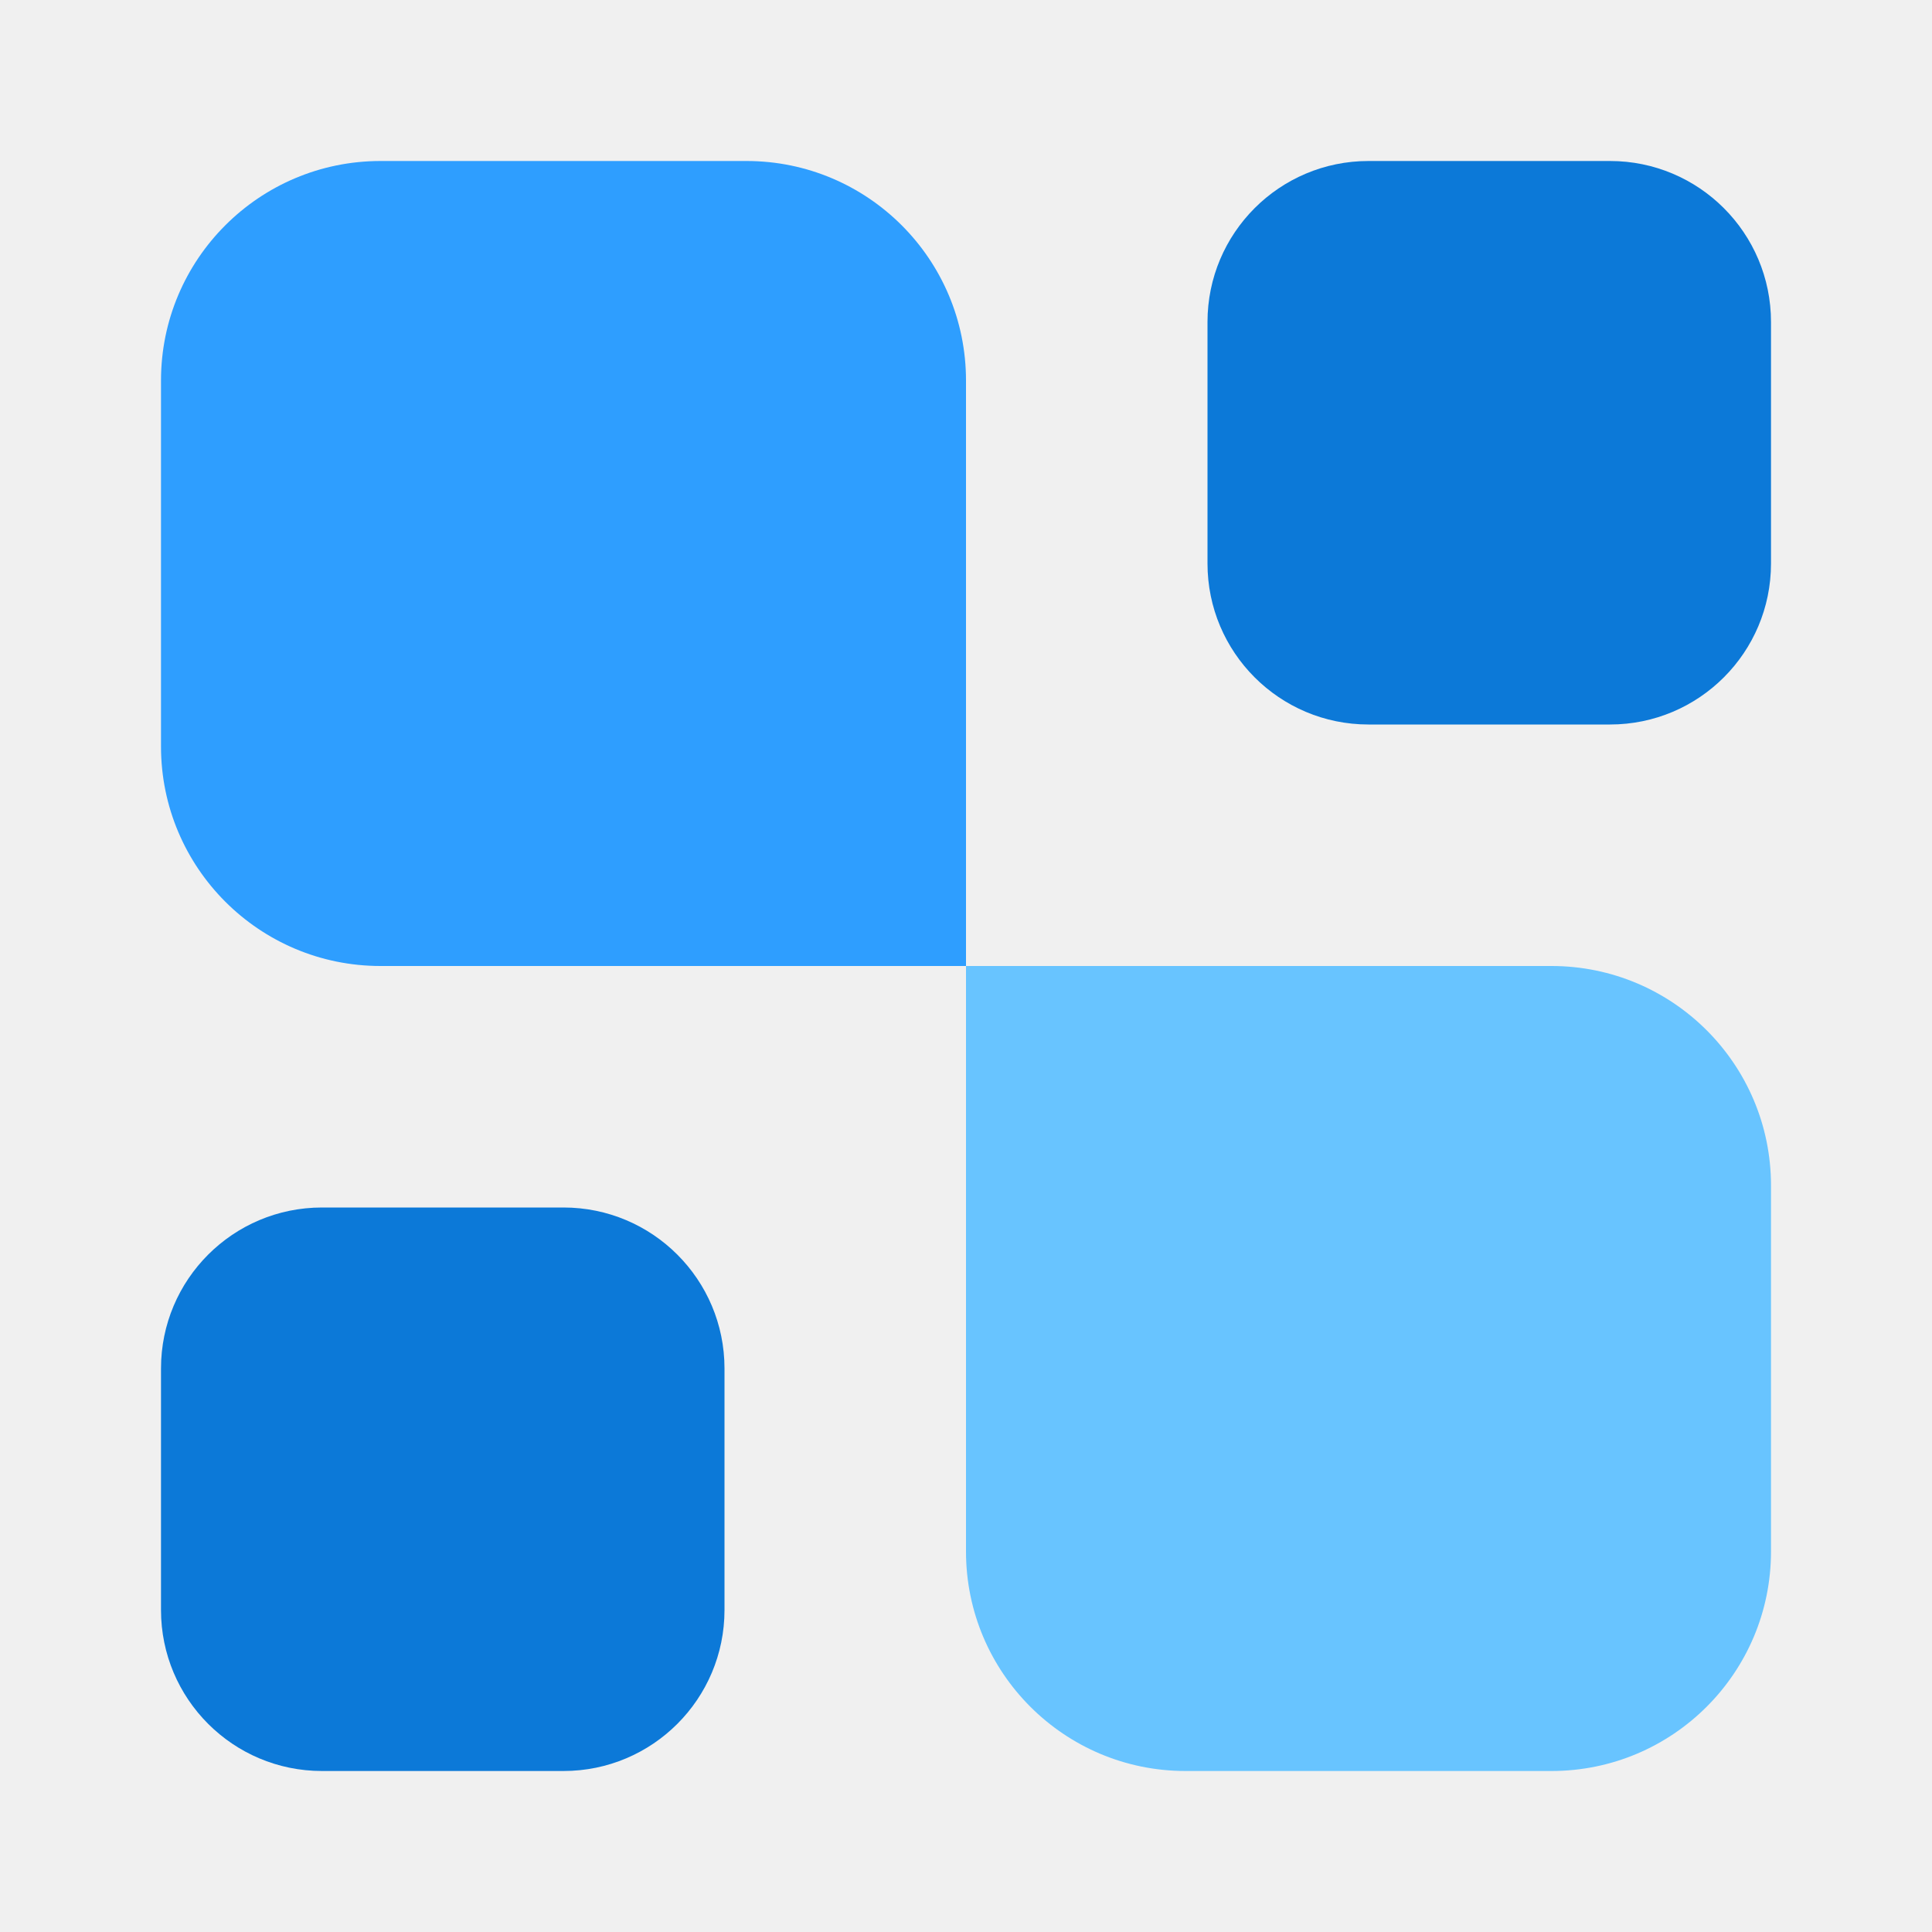
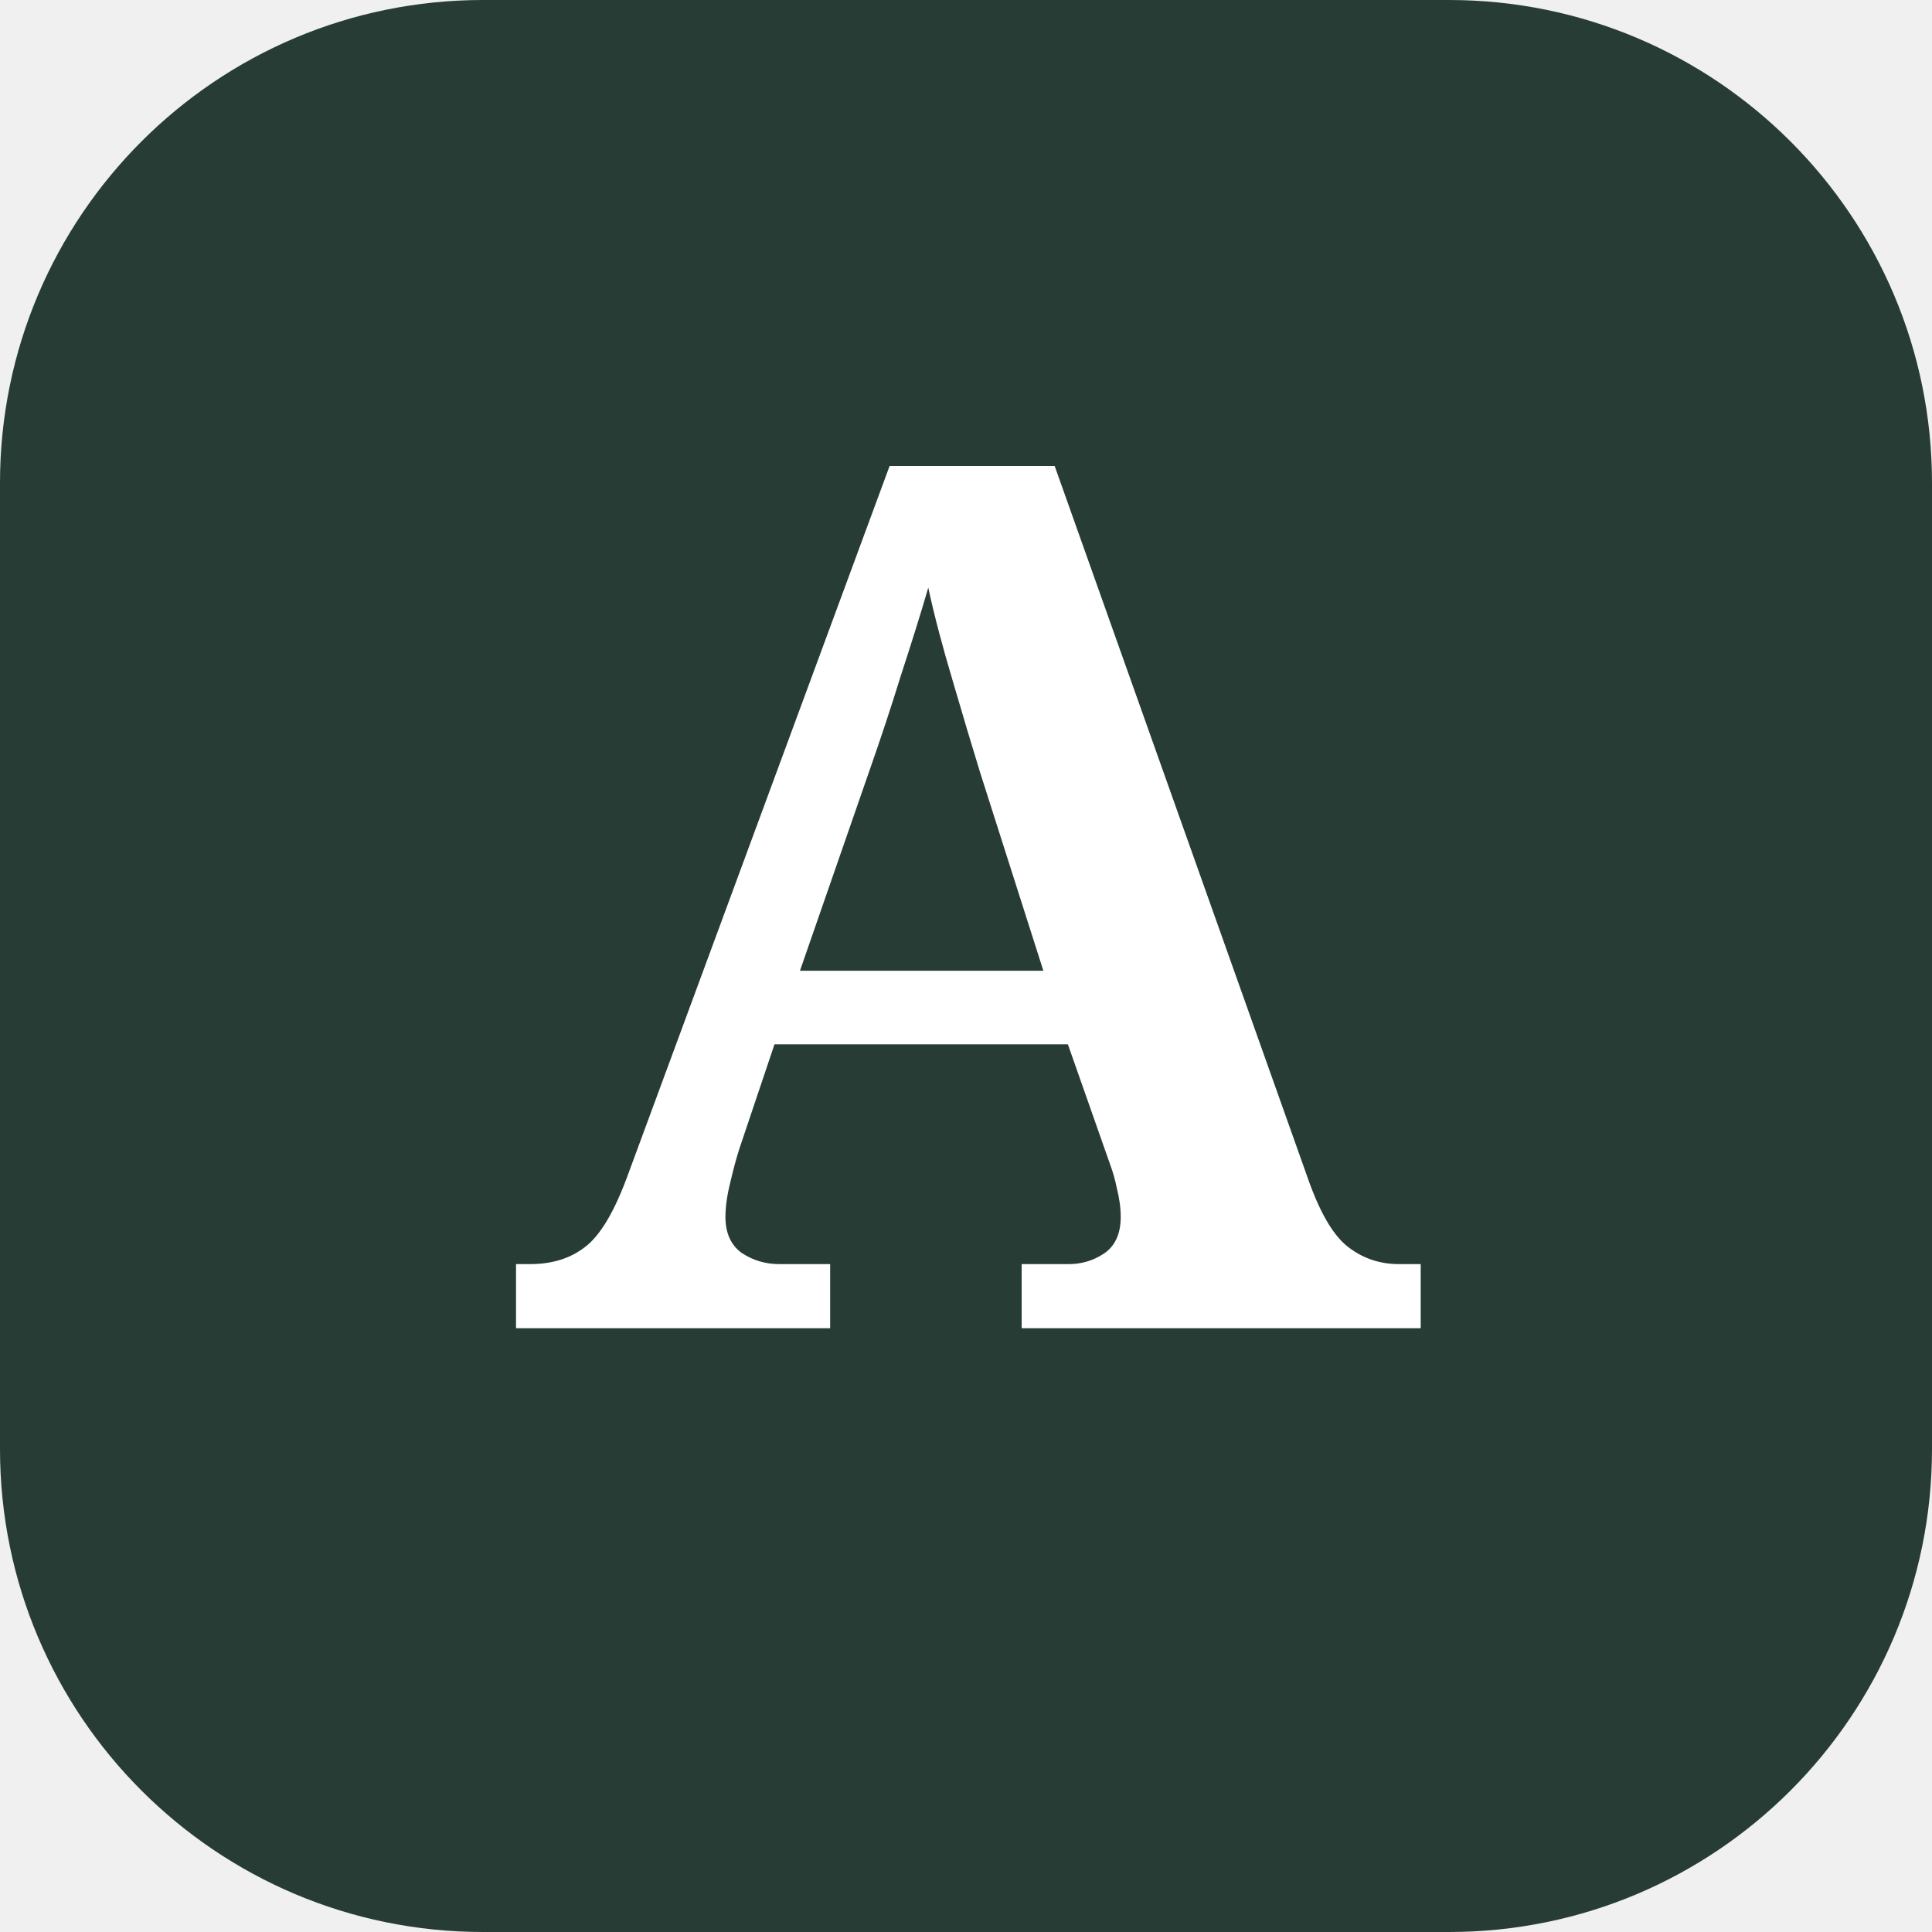
- <svg xmlns="http://www.w3.org/2000/svg" width="24" height="24" viewBox="0 0 24 24" fill="none">
-   <path d="M22 19.273C22 20.779 20.779 22 19.273 22H14.727C13.221 22 12 20.779 12 19.273V12H19.273C20.779 12 22 13.221 22 14.727V19.273Z" fill="#68C4FF" />
-   <path d="M20 2C21.105 2 22 2.895 22 4V7C22 8.105 21.105 9 20 9H17C15.895 9 15 8.105 15 7V4C15 2.895 15.895 2 17 2H20Z" fill="#0C79D8" />
-   <path d="M7 15C8.105 15 9 15.895 9 17V20C9 21.105 8.105 22 7 22H4C2.895 22 2 21.105 2 20V17C2 15.895 2.895 15 4 15H7Z" fill="#0C79D8" />
-   <path d="M12 12H4.727C3.221 12 2 10.779 2 9.273V4.727C2 3.221 3.221 2 4.727 2H9.273C10.779 2 12 3.221 12 4.727V12Z" fill="#2E9EFF" />
+ <svg xmlns="http://www.w3.org/2000/svg" width="32" height="32" viewBox="0 0 32 32">
+   <rect width="32" height="32" rx="8" fill="#263c34" />
+   <text x="16" y="22" text-anchor="middle" font-family="Georgia, serif" font-size="20" font-weight="bold" fill="#ffffff">A</text>
</svg>
